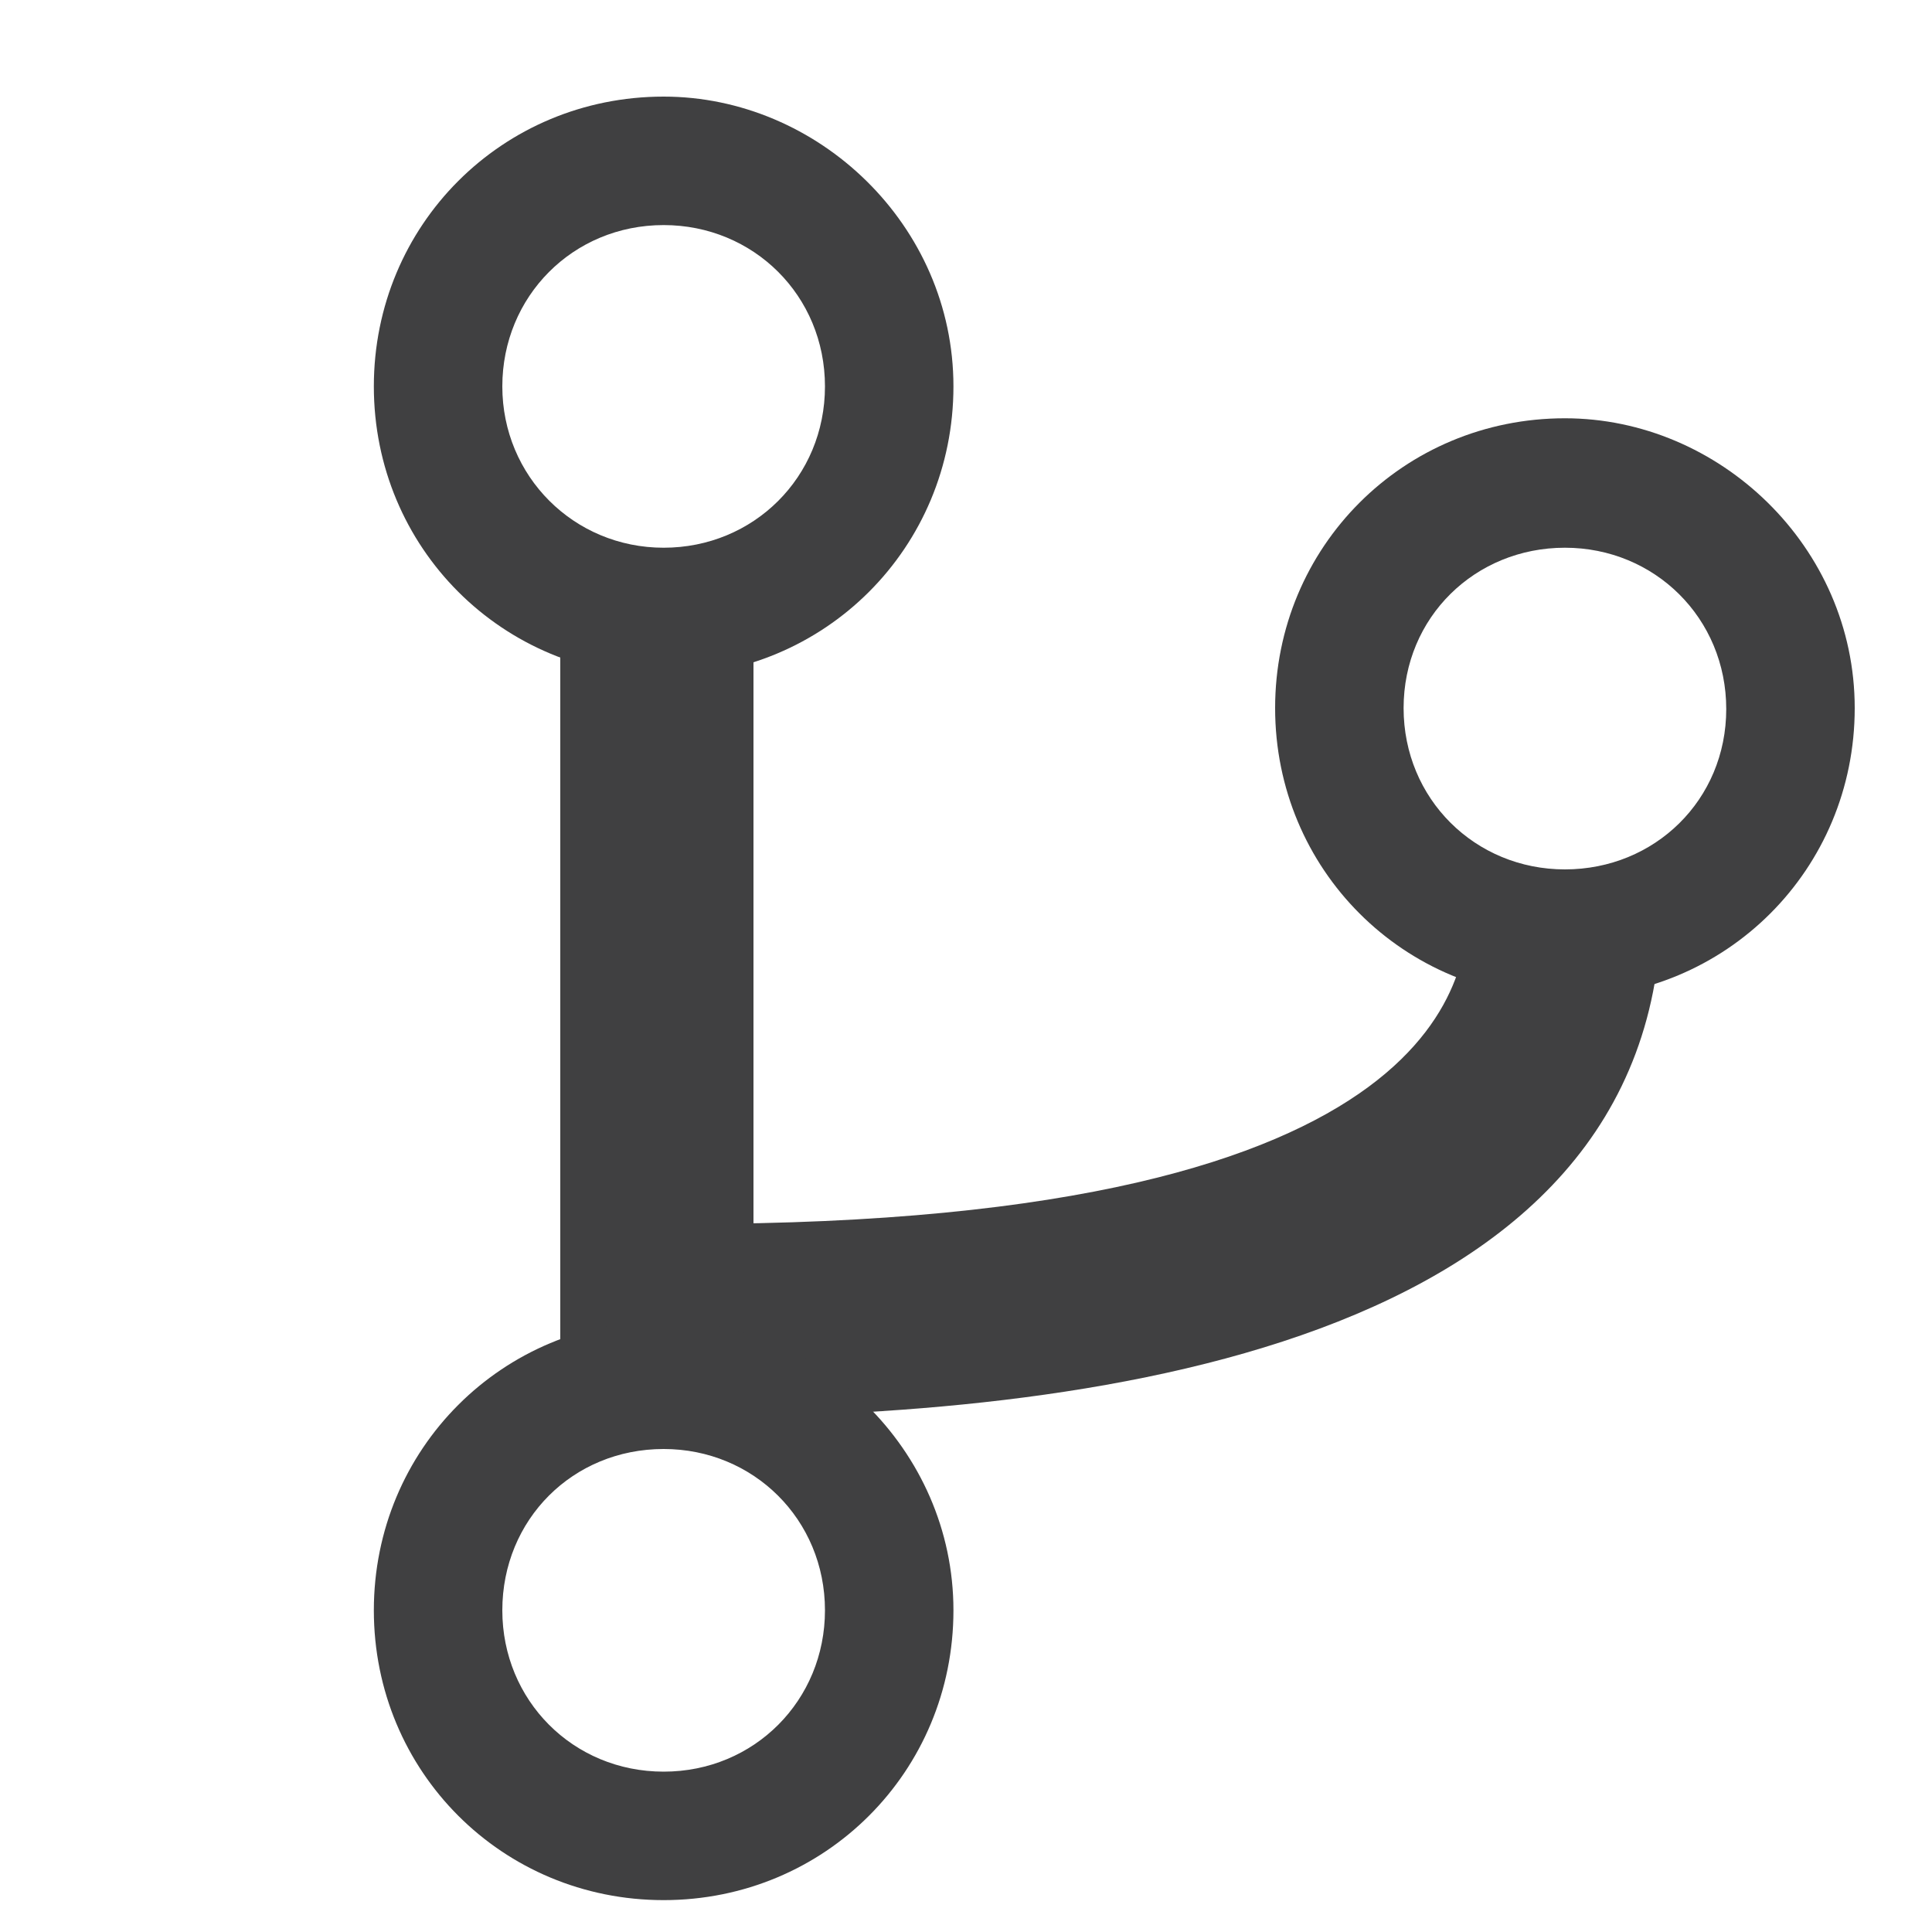
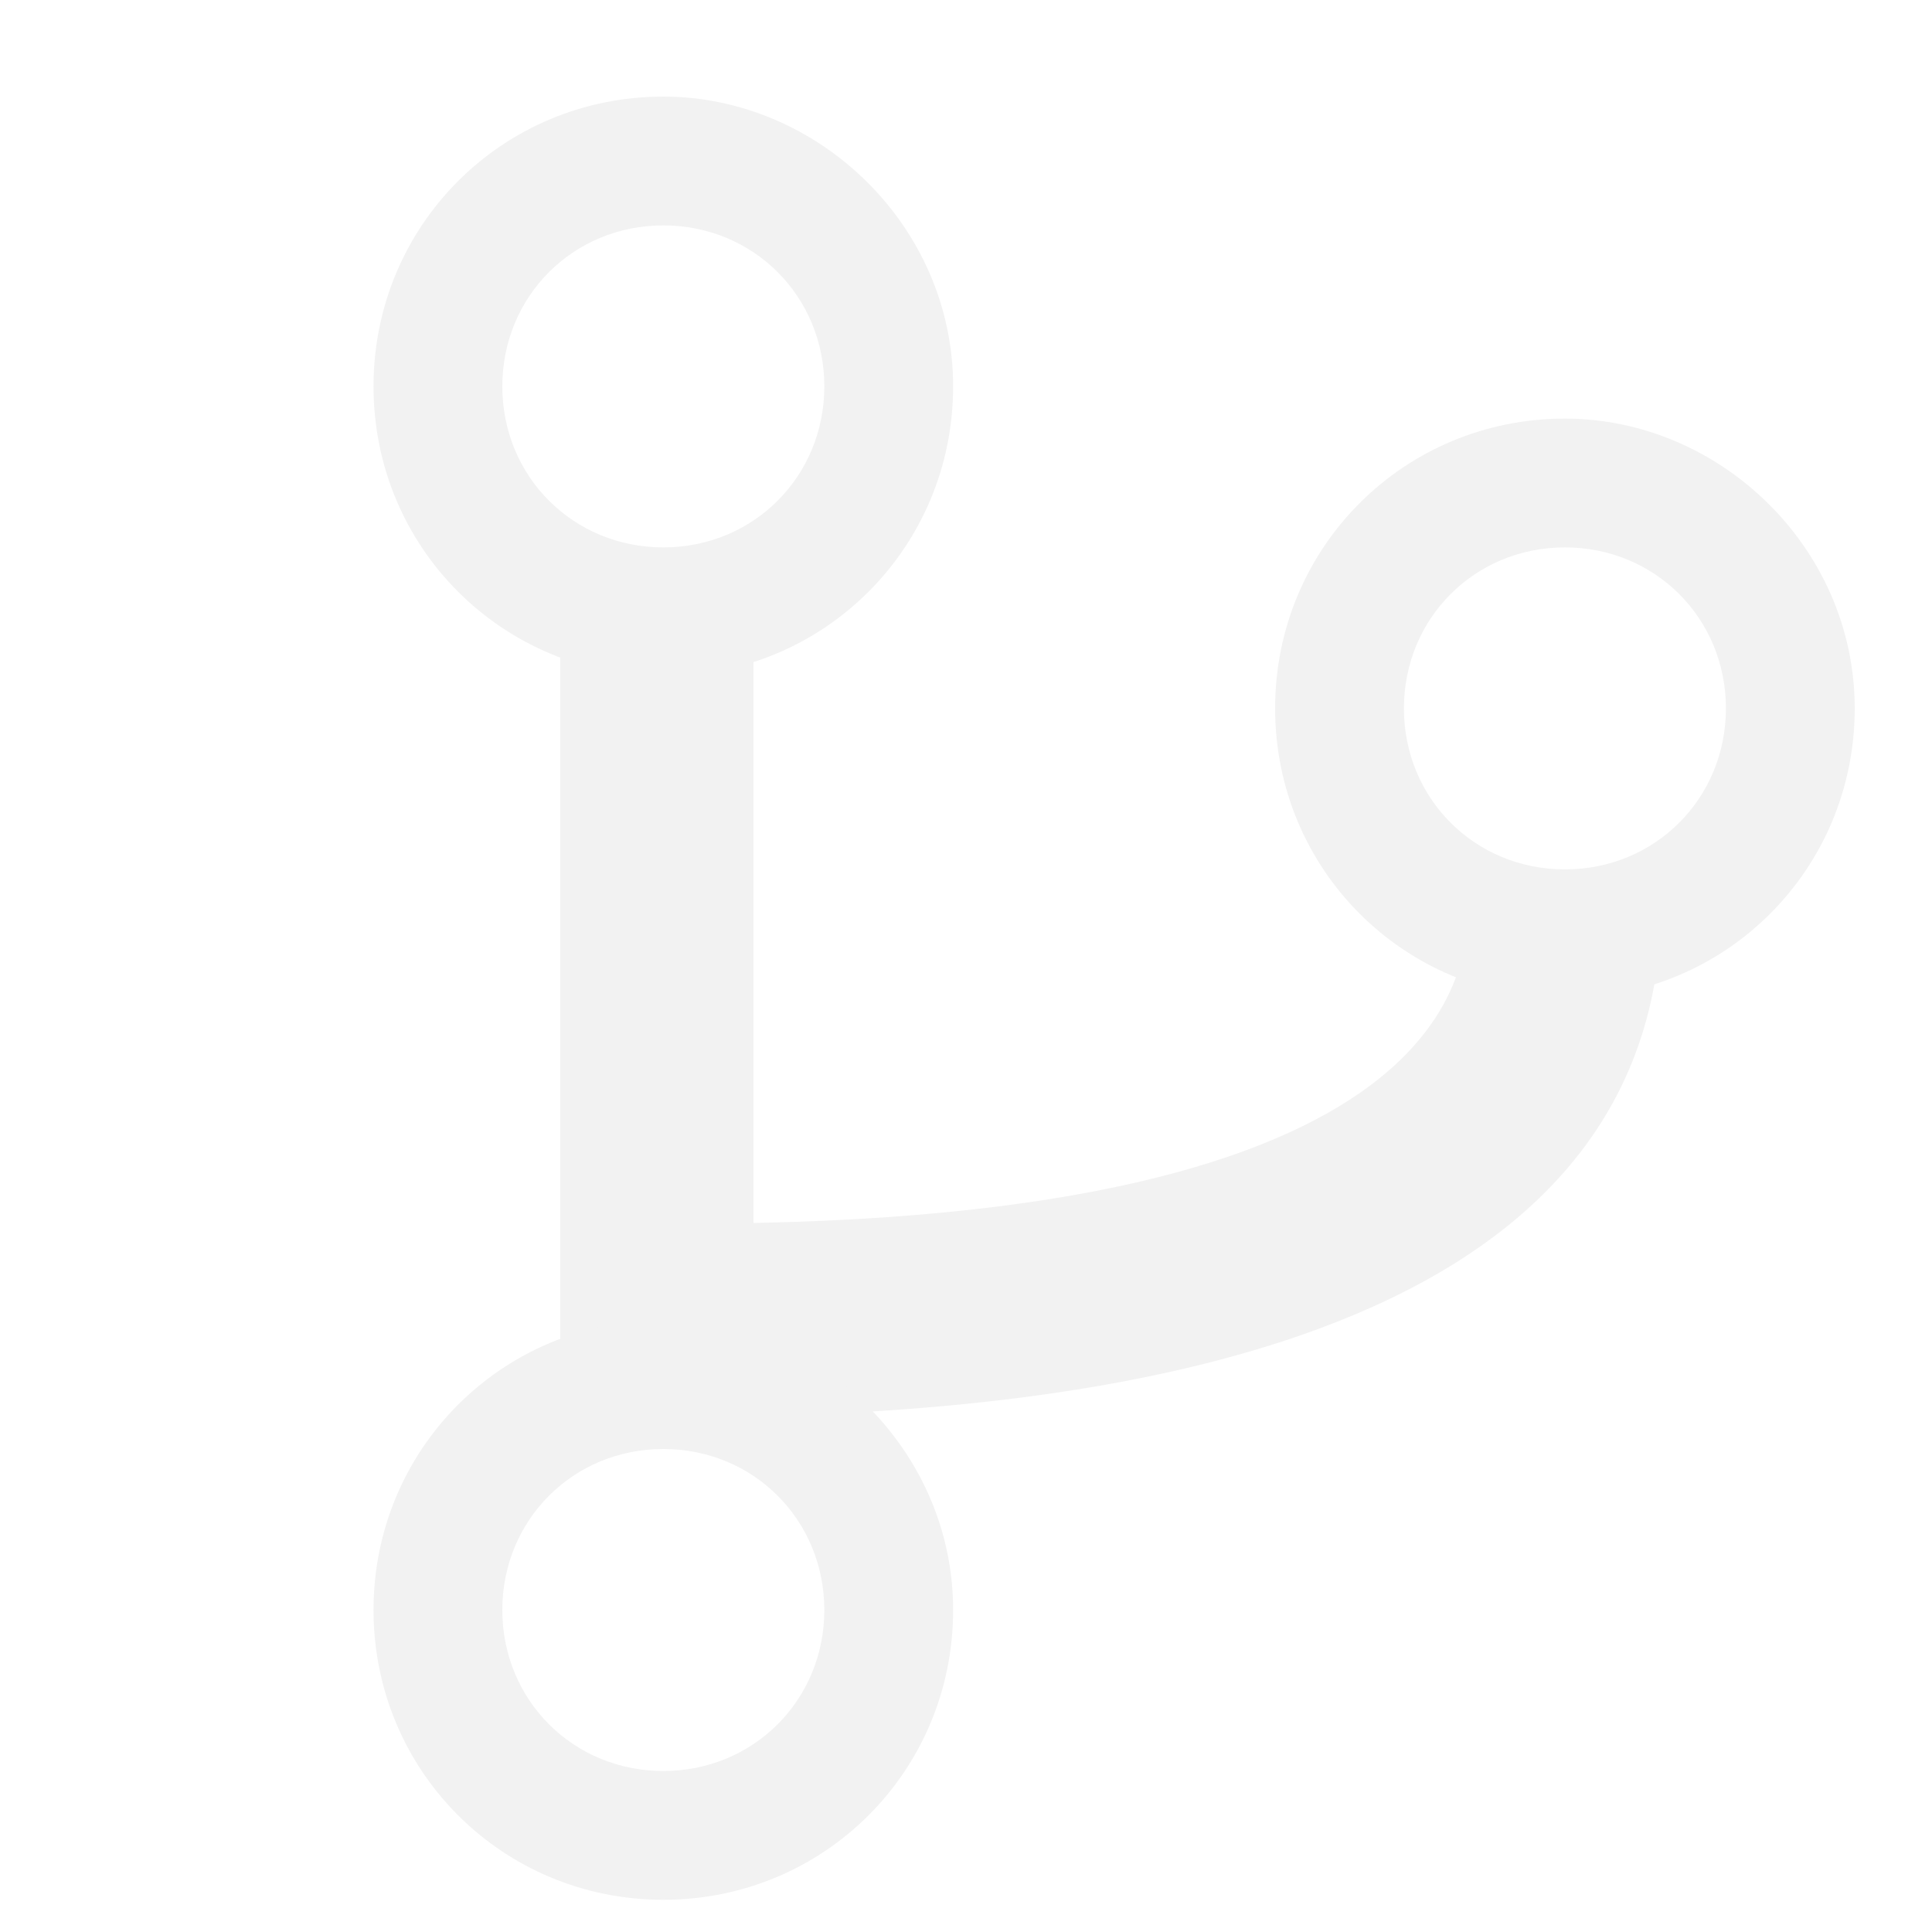
- <svg xmlns="http://www.w3.org/2000/svg" version="1.1" id="Layer_1" x="0px" y="0px" viewBox="0 0 200 200" enable-background="new 0 0 200 200" xml:space="preserve">
-   <path fill="#404041" d="M162,56.7c9.3,0,16.7,7.3,16.7,16.7S171.3,90,162,90c-9.3,0-16.7-7.3-16.7-16.7S152.7,56.7,162,56.7   M162,43.3c-16.7,0-30,13.3-30,30s13.3,30,30,30s30-13.3,30-30S178,43.3,162,43.3L162,43.3z" />
-   <path fill="#404041" d="M71.3,146.7v-20c80,0,80.7-26.7,80.7-33.3h20C172,140,111.3,146.7,71.3,146.7z" />
+ <svg xmlns="http://www.w3.org/2000/svg" version="1.1" id="Layer_1" x="0px" y="0px" viewBox="0 0 30 30" enable-background="new 0 0 30 30" xml:space="preserve">
+   <path fill="#F2F2F2" d="M24.3,8.5c1.4,0,2.5,1.1,2.5,2.5s-1.1,2.5-2.5,2.5s-2.5-1.1-2.5-2.5S22.9,8.5,24.3,8.5 M24.3,6.5  c-2.5,0-4.5,2-4.5,4.5s2,4.5,4.5,4.5s4.5-2,4.5-4.5S26.7,6.5,24.3,6.5L24.3,6.5z" />
+   <path fill="#F2F2F2" d="M10.7,22v-3c12,0,12.1-4,12.1-5h3C25.8,21,16.7,22,10.7,22z" />
  <g>
-     <line fill="none" x1="64.7" y1="60" x2="64.7" y2="146.7" />
-     <rect x="58" y="60" fill="#404041" width="20" height="86.7" />
+     <line fill="#F2F2F2" x1="9.7" y1="9" x2="9.7" y2="22" />
+     <rect x="8.7" y="9" fill="#F2F2F2" width="3" height="13" />
  </g>
-   <path fill="#404041" d="M68.7,23.3c9.3,0,16.7,7.3,16.7,16.7S78,56.7,68.7,56.7S52,49.3,52,40S59.3,23.3,68.7,23.3 M68.7,10  c-16.7,0-30,13.3-30,30s13.3,30,30,30s30-13.3,30-30S84.7,10,68.7,10L68.7,10z" />
-   <path fill="#404041" d="M68.7,150c9.3,0,16.7,7.3,16.7,16.7c0,9.3-7.3,16.7-16.7,16.7S52,176,52,166.7C52,157.3,59.3,150,68.7,150   M68.7,136.7c-16.7,0-30,13.3-30,30s13.3,30,30,30s30-13.3,30-30S84.7,136.7,68.7,136.7L68.7,136.7z" />
+   <path fill="#F2F2F2" d="M10.3,3.5c1.4,0,2.5,1.1,2.5,2.5s-1.1,2.5-2.5,2.5S7.8,7.4,7.8,6S8.9,3.5,10.3,3.5 M10.3,1.5  c-2.5,0-4.5,2-4.5,4.5s2,4.5,4.5,4.5s4.5-2,4.5-4.5S12.7,1.5,10.3,1.5L10.3,1.5z" />
+   <path fill="#F2F2F2" d="M10.3,22.5c1.4,0,2.5,1.1,2.5,2.5s-1.1,2.5-2.5,2.5S7.8,26.4,7.8,25S8.9,22.5,10.3,22.5 M10.3,20.5  c-2.5,0-4.5,2-4.5,4.5s2,4.5,4.5,4.5s4.5-2,4.5-4.5S12.7,20.5,10.3,20.5L10.3,20.5z" />
</svg>
